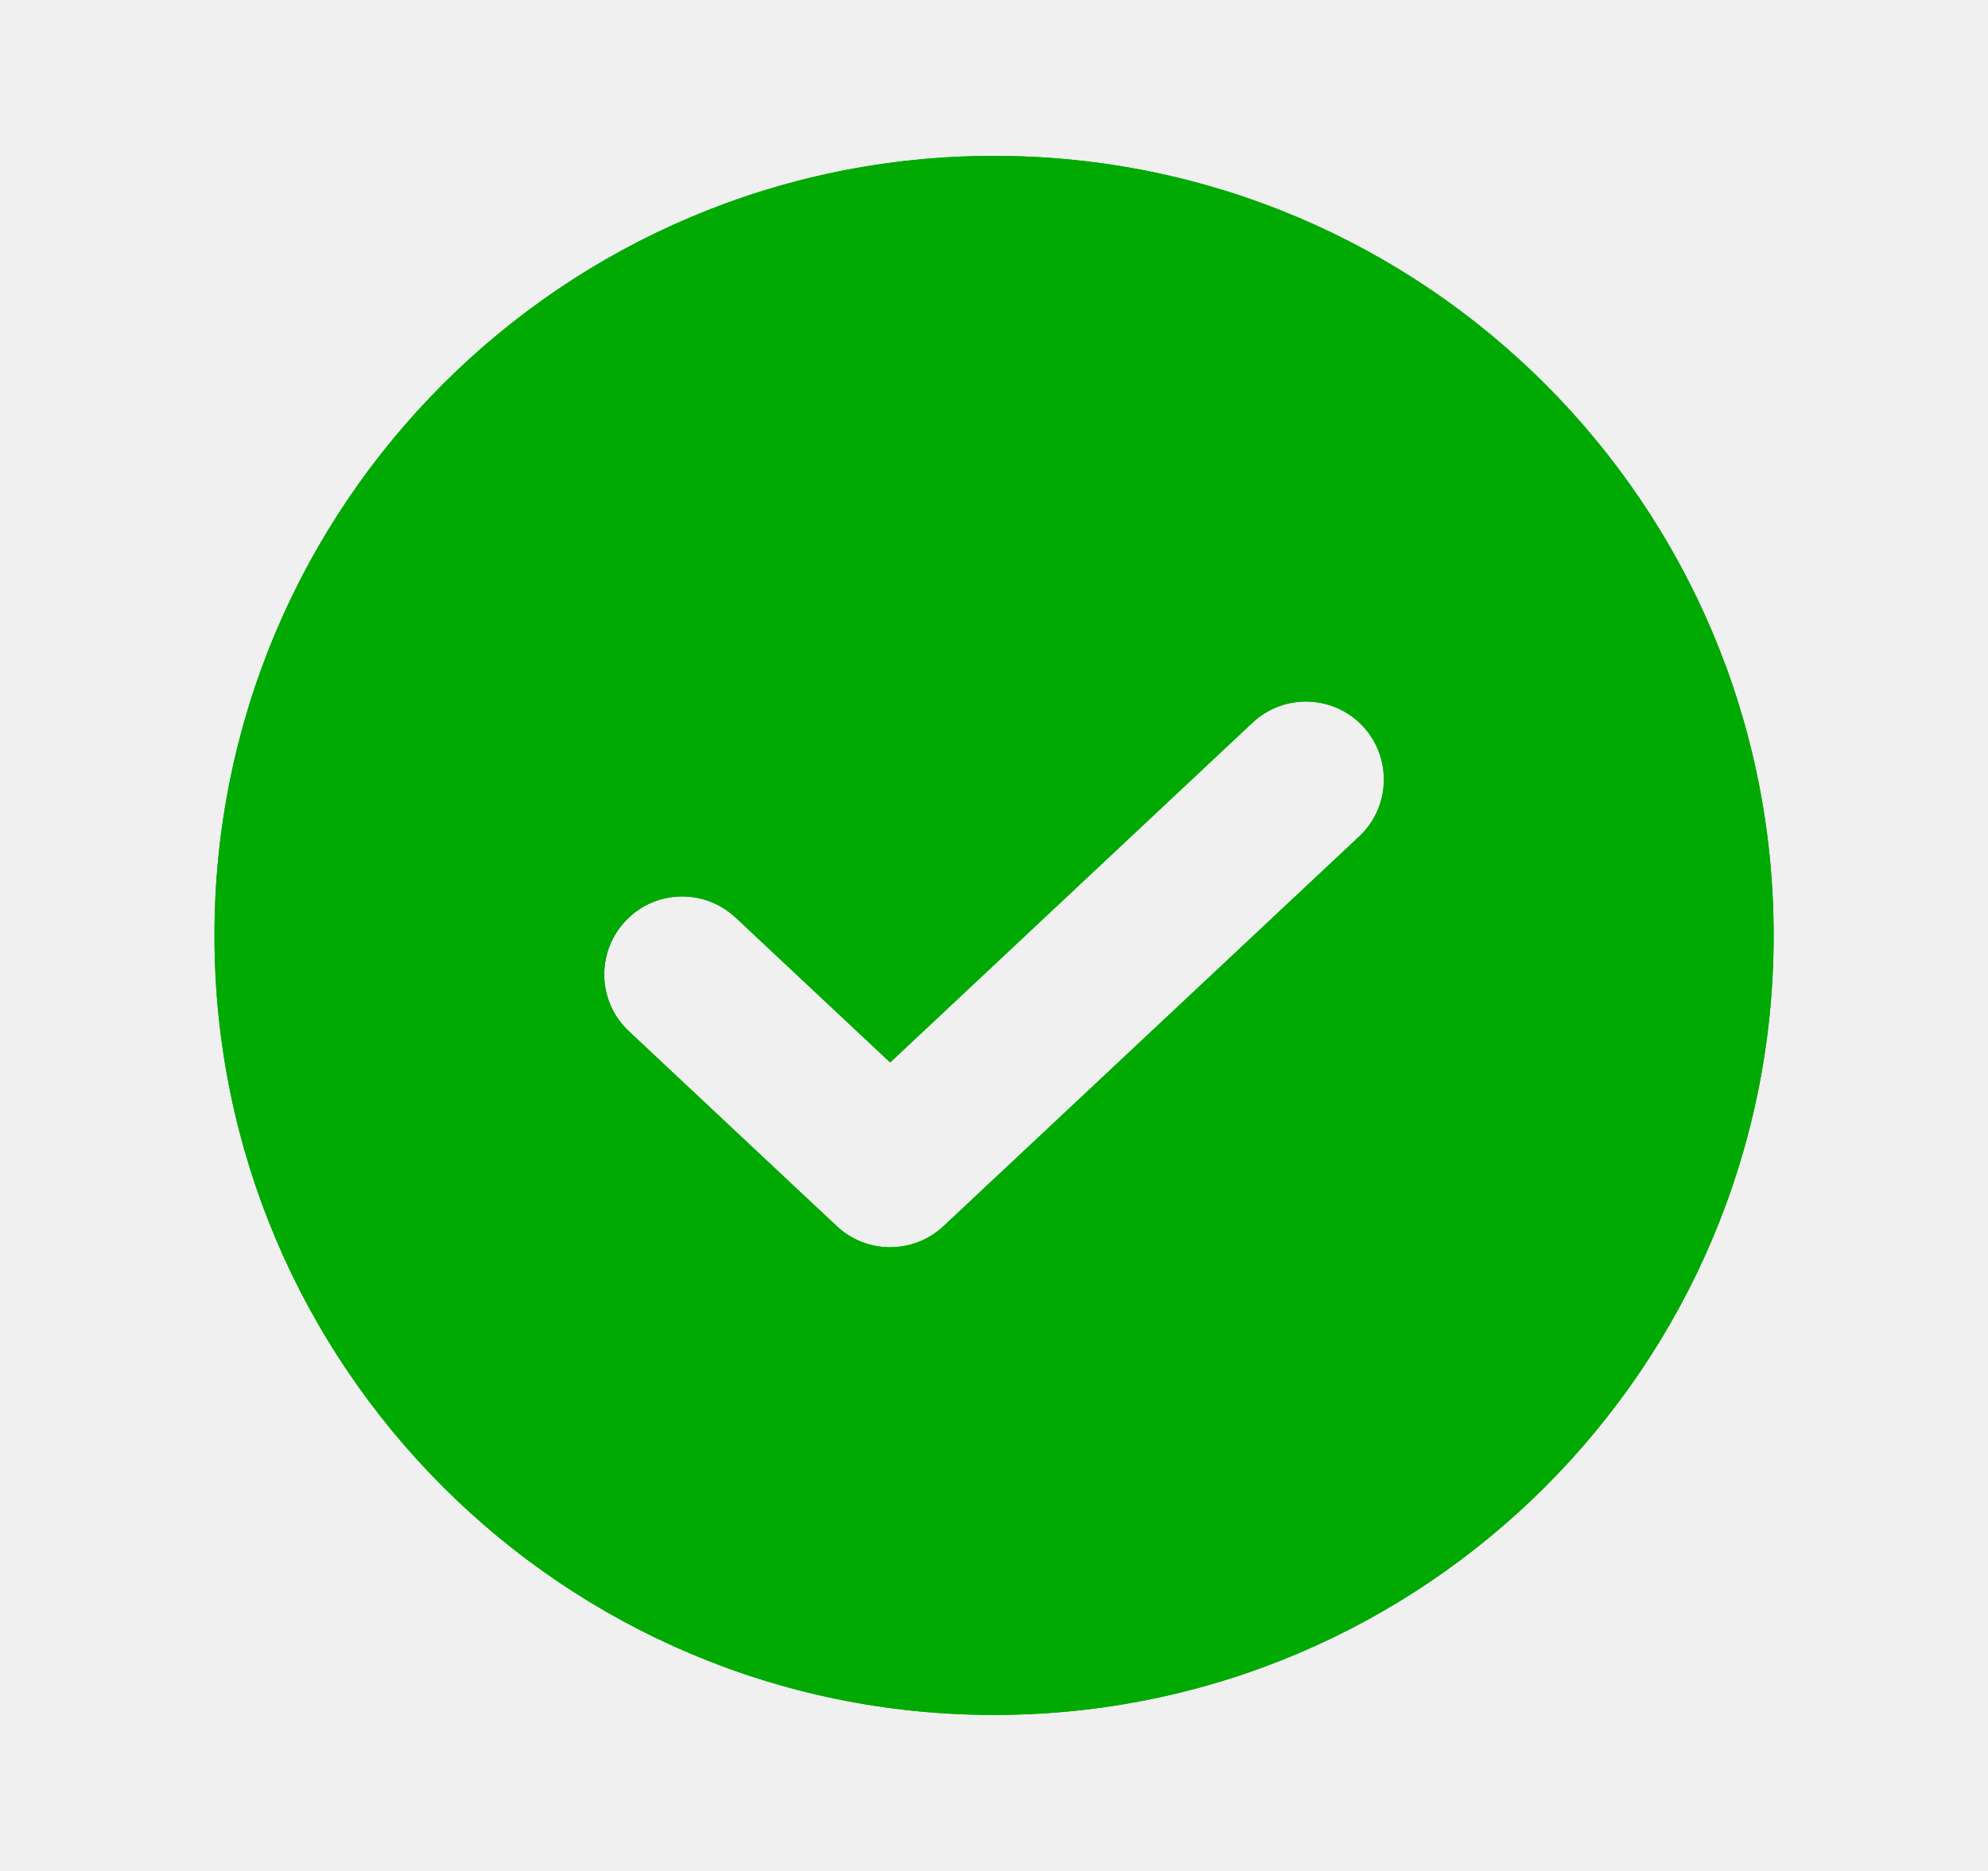
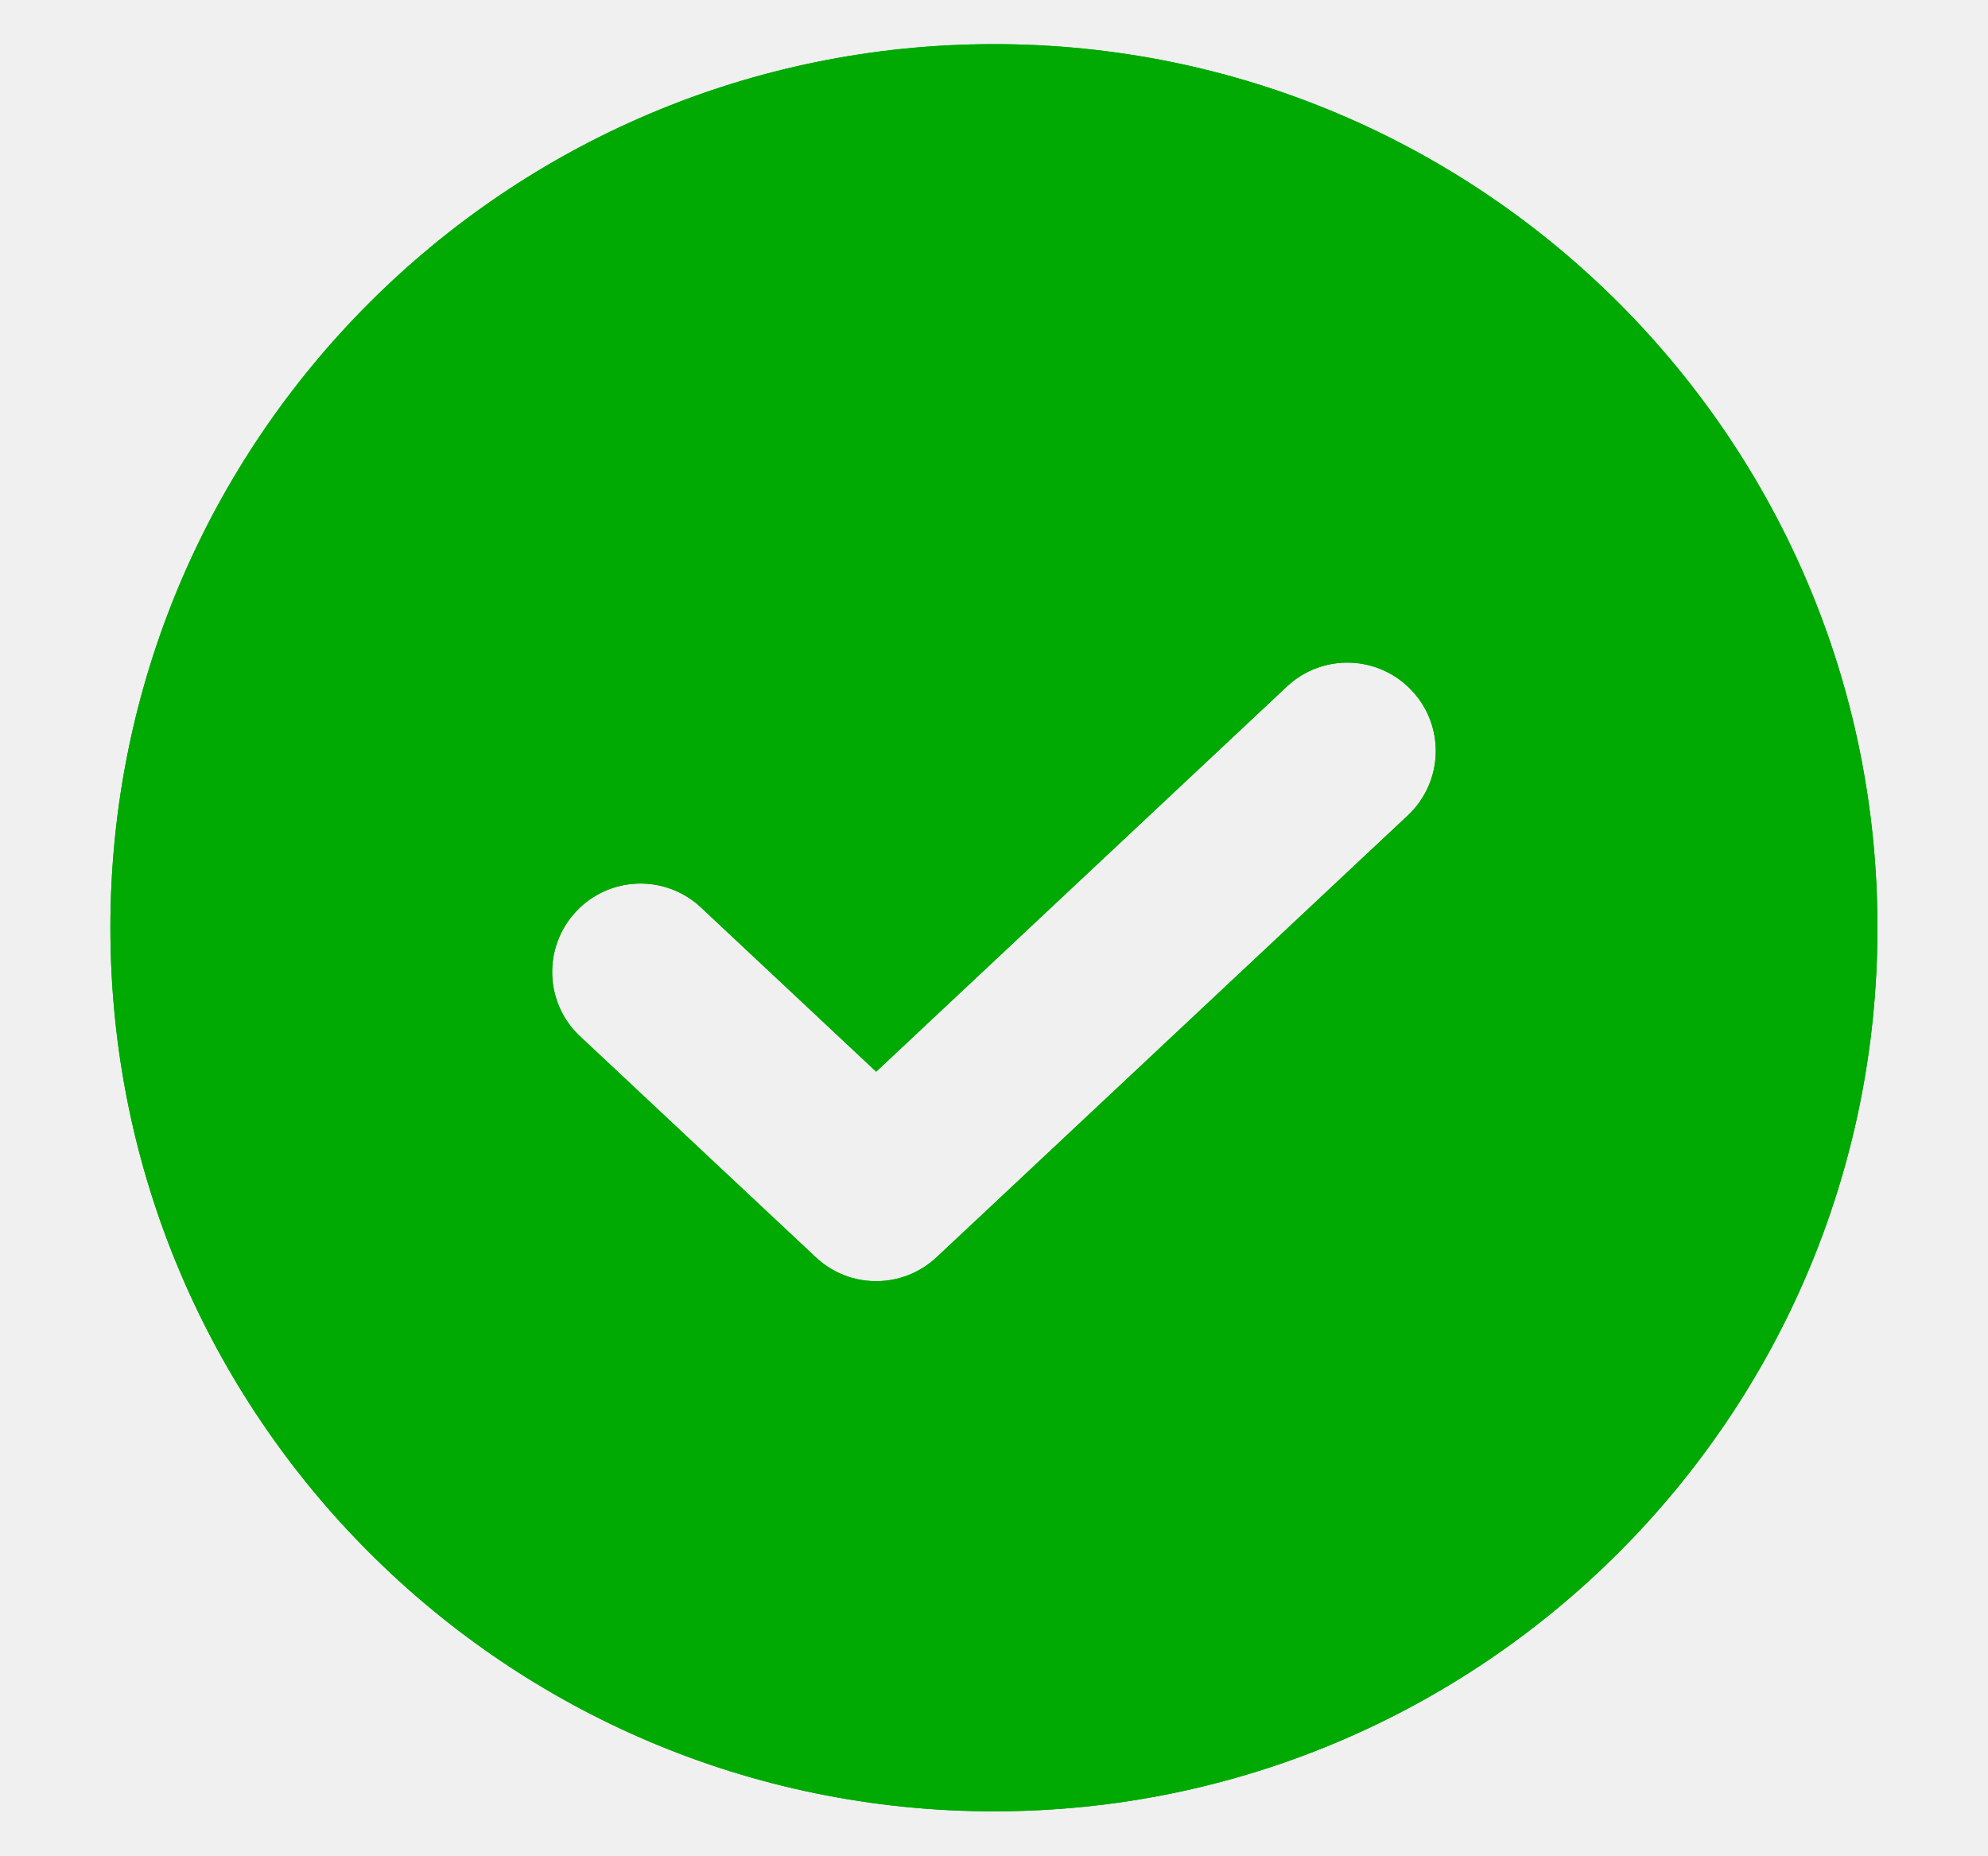
- <svg xmlns="http://www.w3.org/2000/svg" width="17" height="16" viewBox="0 0 17 16" fill="none">
-   <g clip-path="url(#clip0_3397_46502)">
-     <path fill-rule="evenodd" clip-rule="evenodd" d="M8.501 14.666C12.182 14.666 15.167 11.682 15.167 8C15.167 4.318 12.182 1.333 8.501 1.333C4.819 1.333 1.834 4.318 1.834 8C1.834 11.682 4.819 14.666 8.501 14.666ZM11.623 7.153C11.892 6.901 11.905 6.479 11.654 6.21C11.402 5.942 10.98 5.928 10.711 6.18L7.612 9.086L6.29 7.847C6.021 7.595 5.599 7.608 5.348 7.877C5.096 8.146 5.109 8.568 5.378 8.819L7.156 10.486C7.412 10.726 7.811 10.726 8.068 10.486L11.623 7.153Z" fill="#00AA02" />
-     <path fill-rule="evenodd" clip-rule="evenodd" d="M6.7 10.059L5.379 8.82L5.378 8.819C5.109 8.568 5.096 8.146 5.348 7.877C5.599 7.608 6.021 7.595 6.29 7.847L6.291 7.847L7.612 9.086L10.711 6.18C10.98 5.928 11.402 5.942 11.654 6.21C11.905 6.479 11.892 6.901 11.623 7.153L8.524 10.059L8.523 10.059L8.068 10.486C7.811 10.726 7.412 10.726 7.156 10.486L6.7 10.059ZM15.167 8C15.167 11.682 12.182 14.666 8.501 14.666C4.819 14.666 1.834 11.682 1.834 8C1.834 4.318 4.819 1.333 8.501 1.333C12.182 1.333 15.167 4.318 15.167 8Z" fill="#00AA02" />
-   </g>
-   <defs>
-     <clipPath id="clip0_3397_46502">
-       <rect width="16" height="16" fill="white" transform="translate(0.5)" />
-     </clipPath>
-   </defs>
+ <svg xmlns="http://www.w3.org/2000/svg" width="15" height="14" viewBox="0 0 15 14" fill="none">
+   <path fill-rule="evenodd" clip-rule="evenodd" d="M7.5 13.667C11.182 13.667 14.166 10.682 14.166 7C14.166 3.318 11.182 0.333 7.5 0.333C3.818 0.333 0.833 3.318 0.833 7C0.833 10.682 3.818 13.667 7.5 13.667ZM10.622 6.153C10.891 5.901 10.905 5.479 10.653 5.211C10.401 4.942 9.979 4.928 9.71 5.18L6.611 8.086L5.289 6.847C5.02 6.595 4.598 6.609 4.347 6.877C4.095 7.146 4.108 7.568 4.377 7.82L6.155 9.486C6.411 9.727 6.81 9.727 7.067 9.486L10.622 6.153Z" fill="#00AA02" />
+   <path fill-rule="evenodd" clip-rule="evenodd" d="M5.699 9.059L4.378 7.82L4.377 7.82C4.108 7.568 4.095 7.146 4.347 6.877C4.598 6.609 5.02 6.595 5.289 6.847L5.29 6.848L6.611 8.086L9.71 5.18C9.979 4.928 10.401 4.942 10.653 5.211C10.905 5.479 10.891 5.901 10.622 6.153L7.523 9.059L7.522 9.06L7.067 9.486C6.81 9.727 6.411 9.727 6.155 9.486L5.699 9.059ZM14.166 7C14.166 10.682 11.182 13.667 7.5 13.667C3.818 13.667 0.833 10.682 0.833 7C0.833 3.318 3.818 0.333 7.5 0.333C11.182 0.333 14.166 3.318 14.166 7Z" fill="#00AA02" />
</svg>
